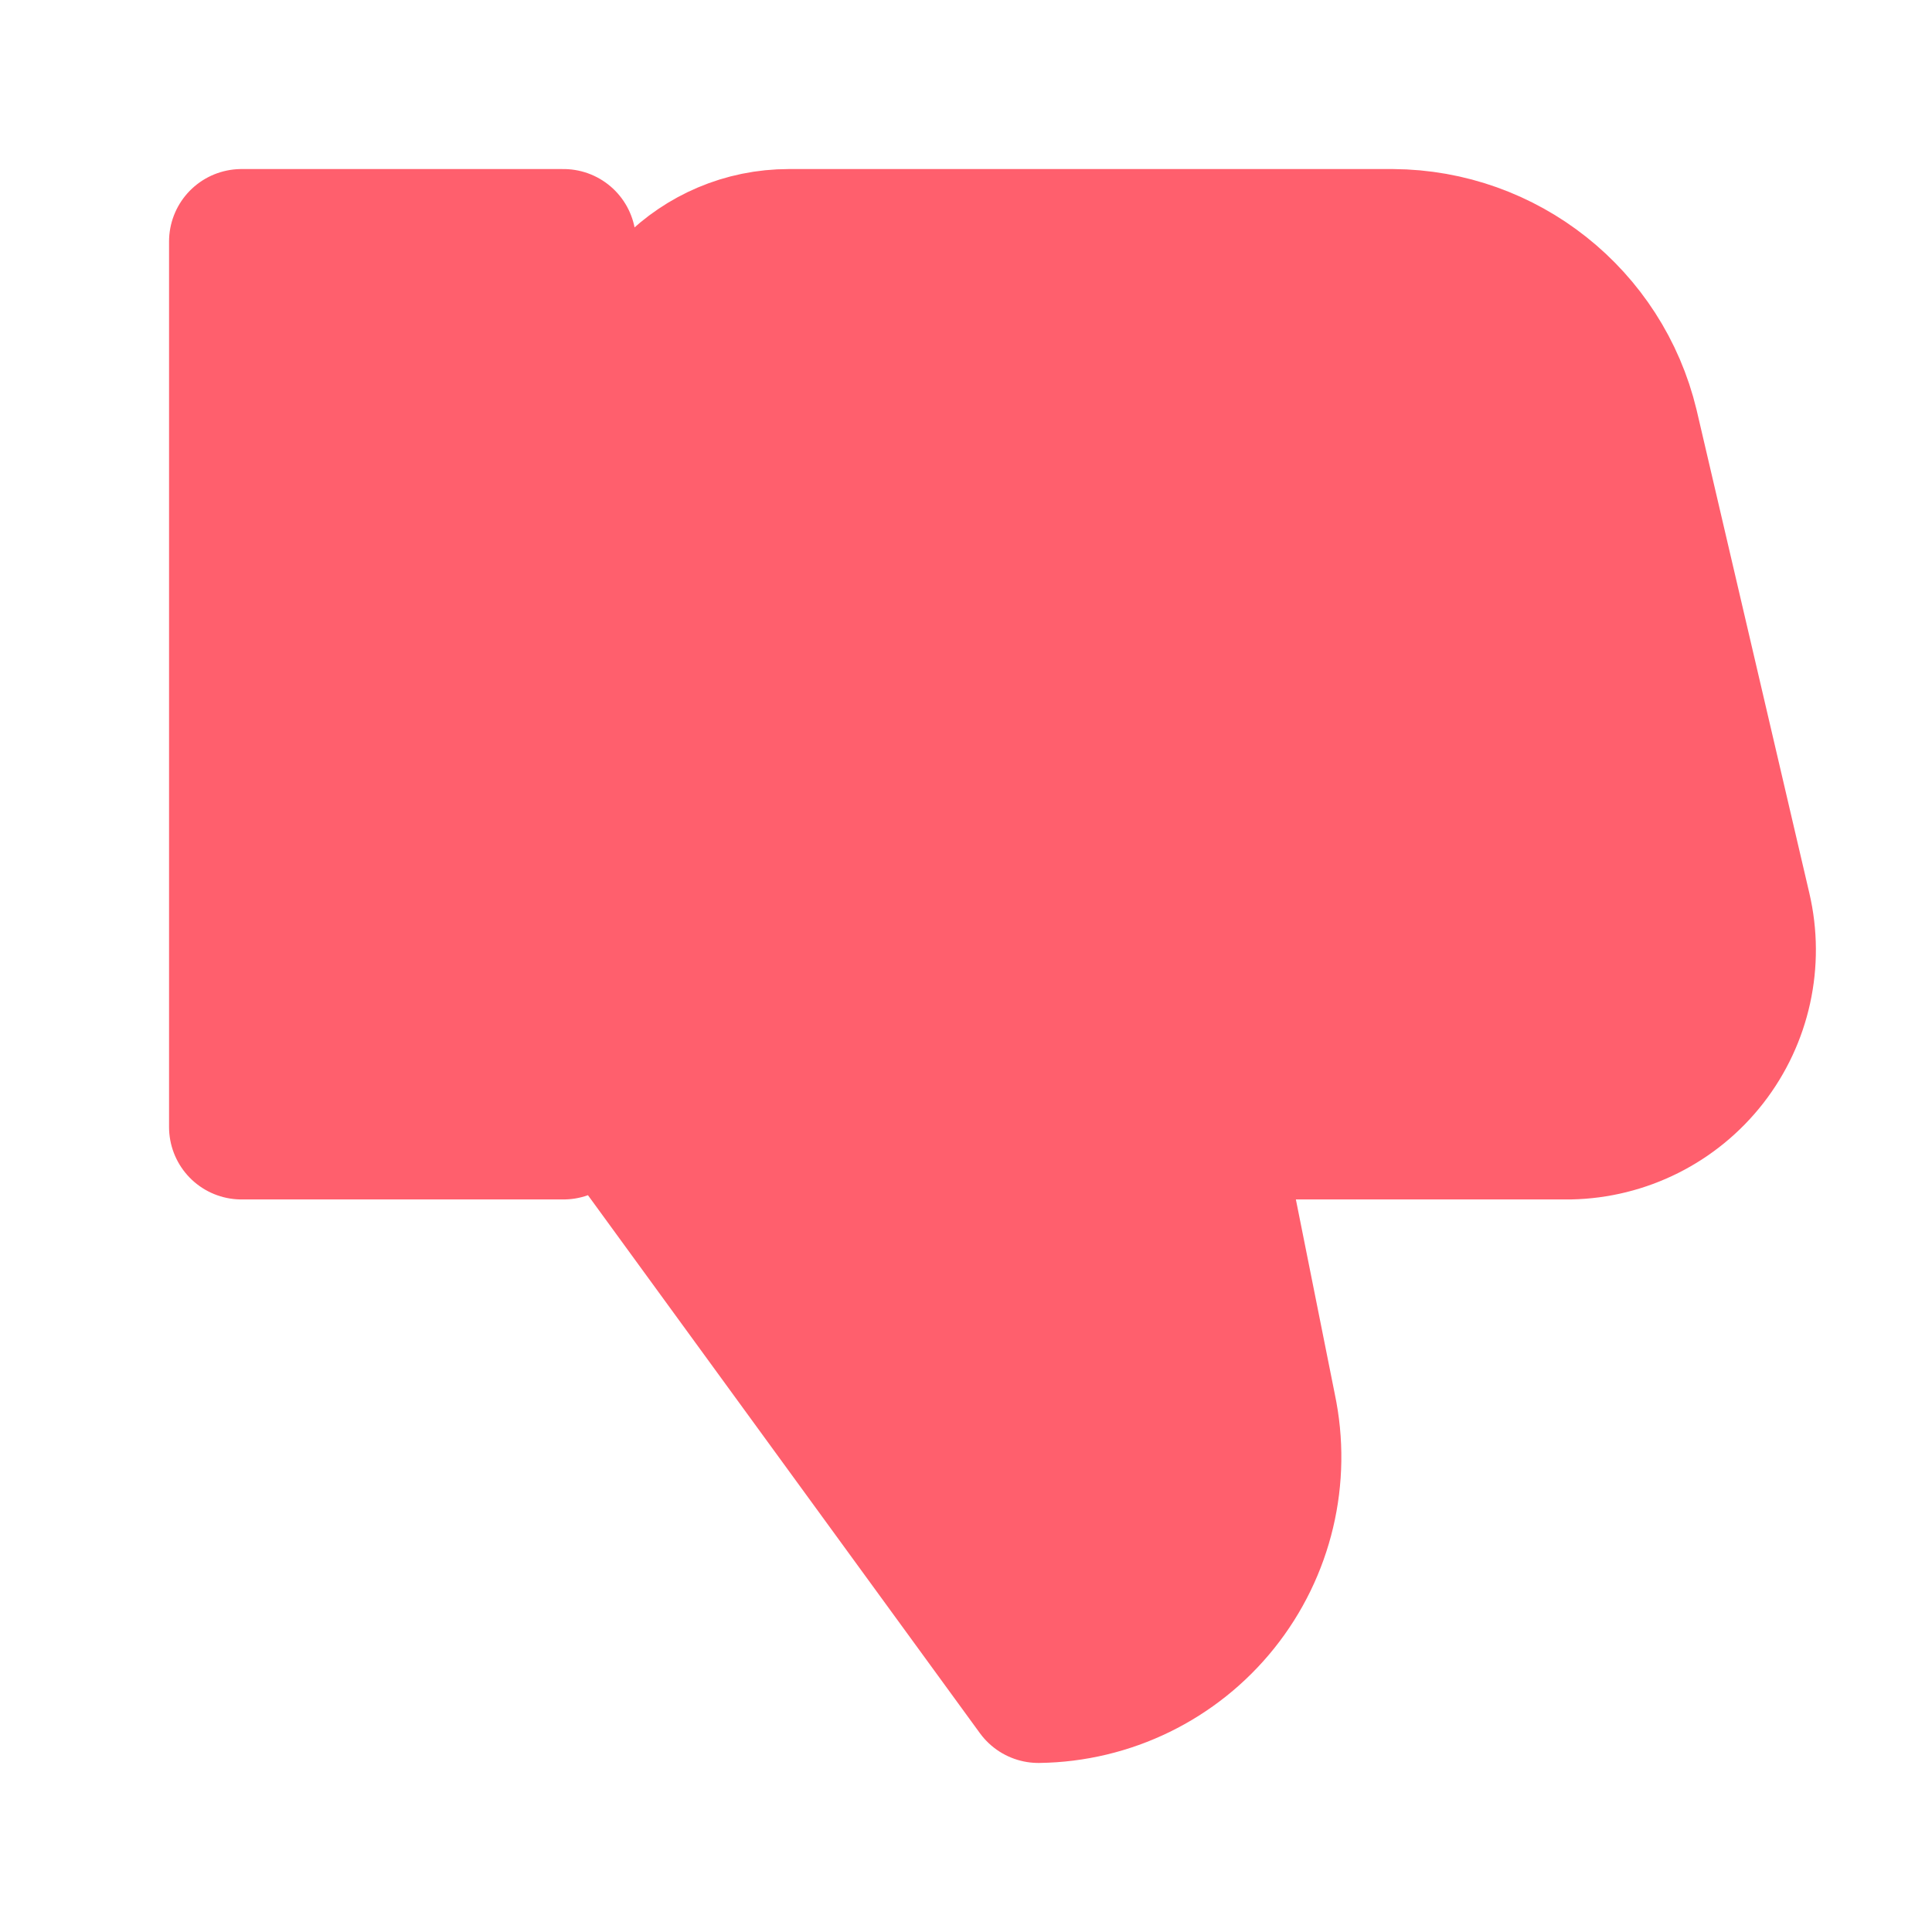
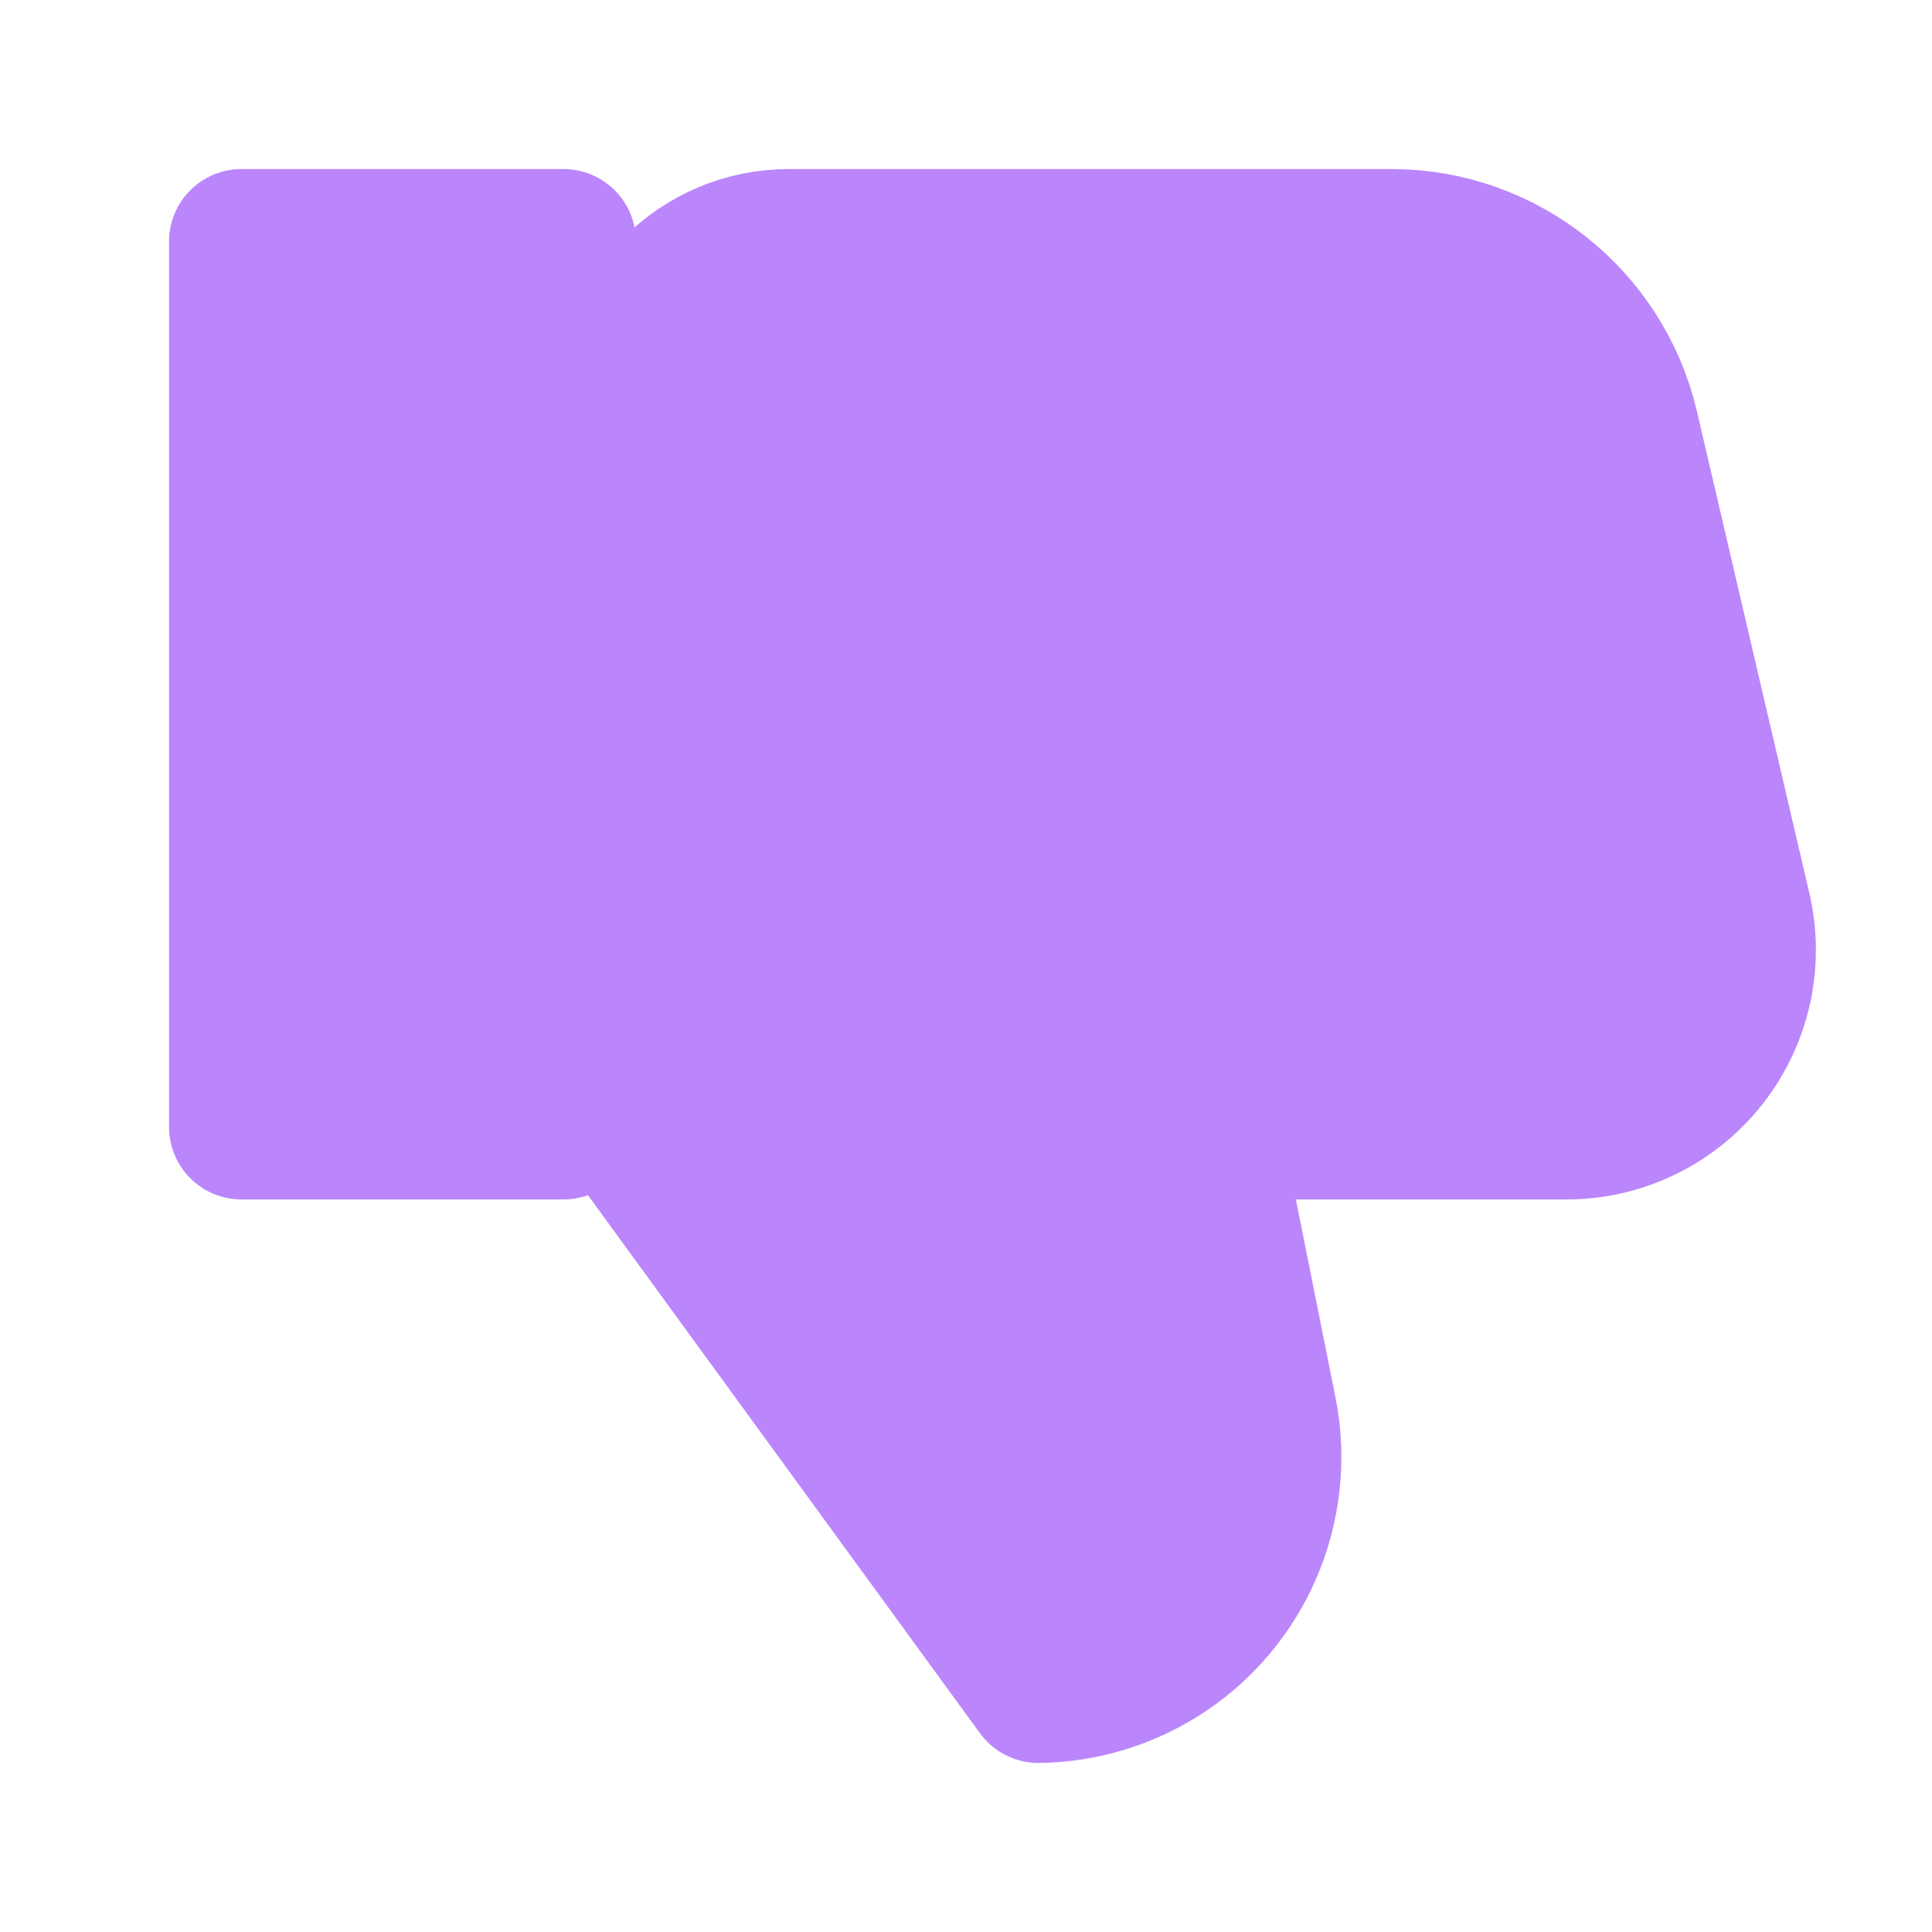
- <svg xmlns="http://www.w3.org/2000/svg" viewBox="0 0 24 24" fill="#ff5f6d" stroke="#ff5f6d" stroke-width="1.8" stroke-linecap="round" stroke-linejoin="round">
+ <svg xmlns="http://www.w3.org/2000/svg" viewBox="0 0 24 24" fill="#bb86fc" stroke="#bb86fc" stroke-width="1.8" stroke-linecap="round" stroke-linejoin="round">
  <path d="M7 14V3H3v11h4Zm4-11h6.3a3 3 0 0 1 2.9 2.3l1.4 6A2.2 2.2 0 0 1 19.5 14H15l.7 3.5a2.9 2.9 0 0 1-2.8 3.5l-5.1-7V5a2 2 0 0 1 2-2Z" />
</svg>
